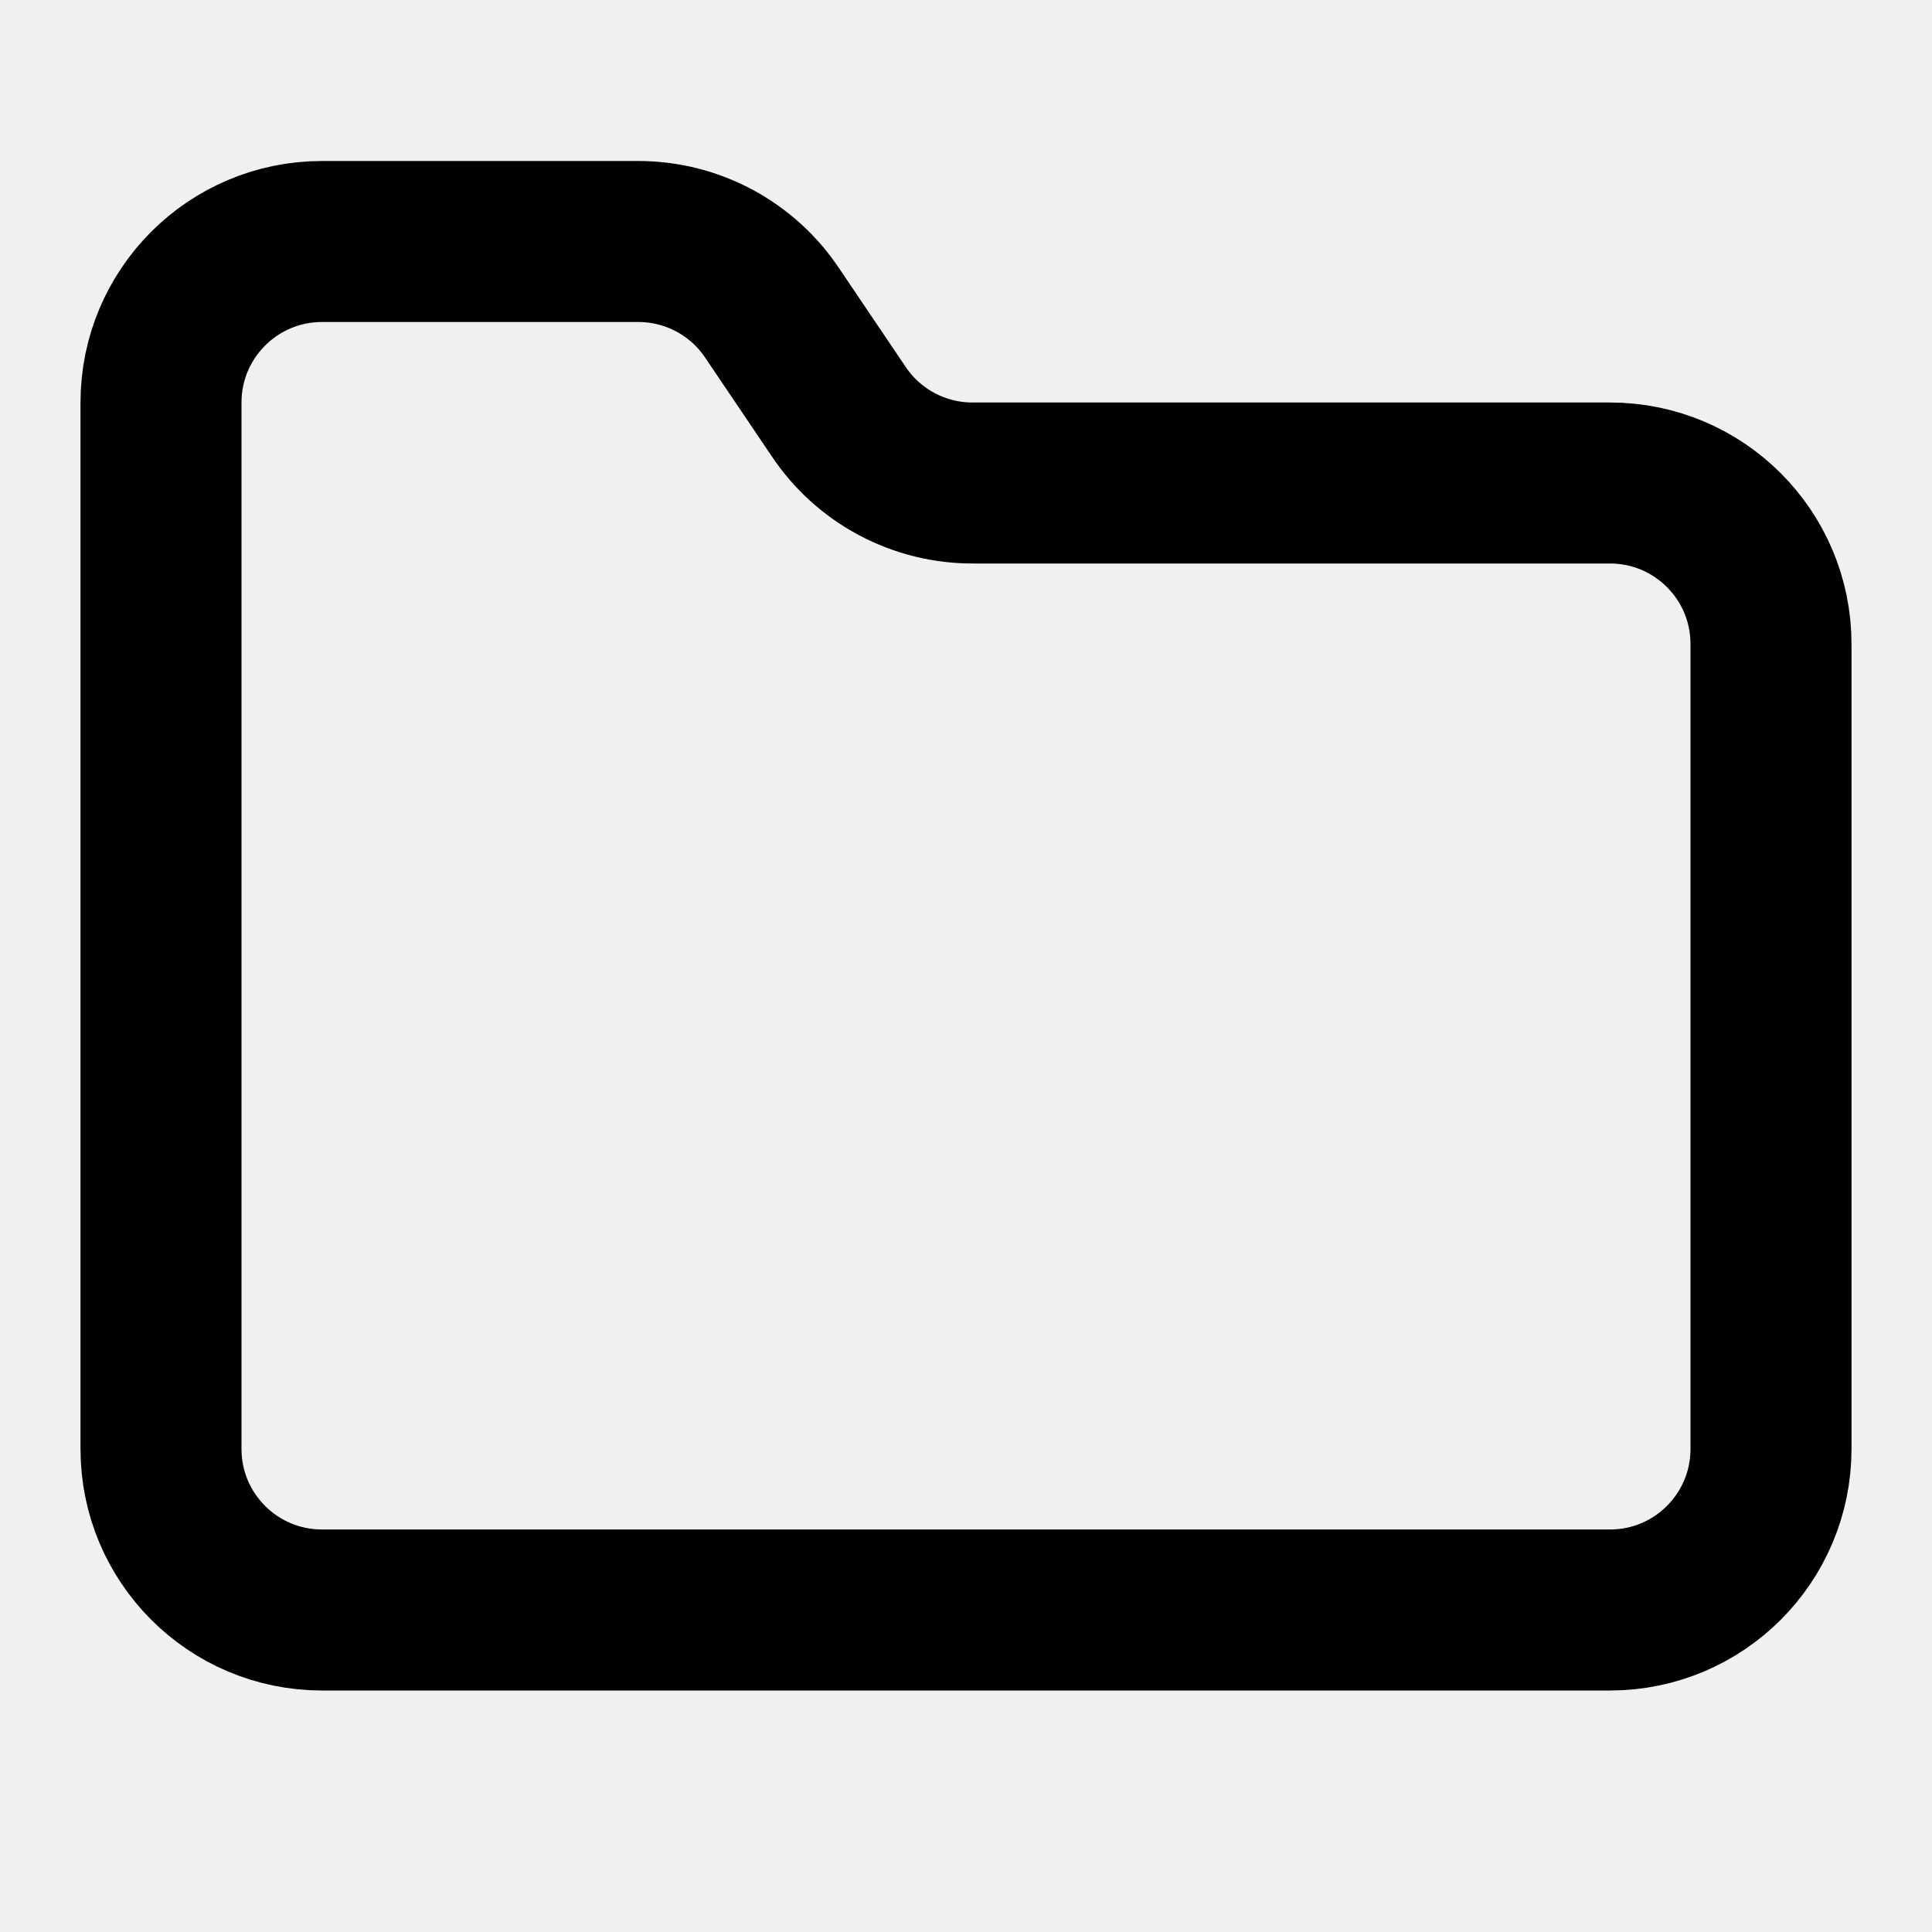
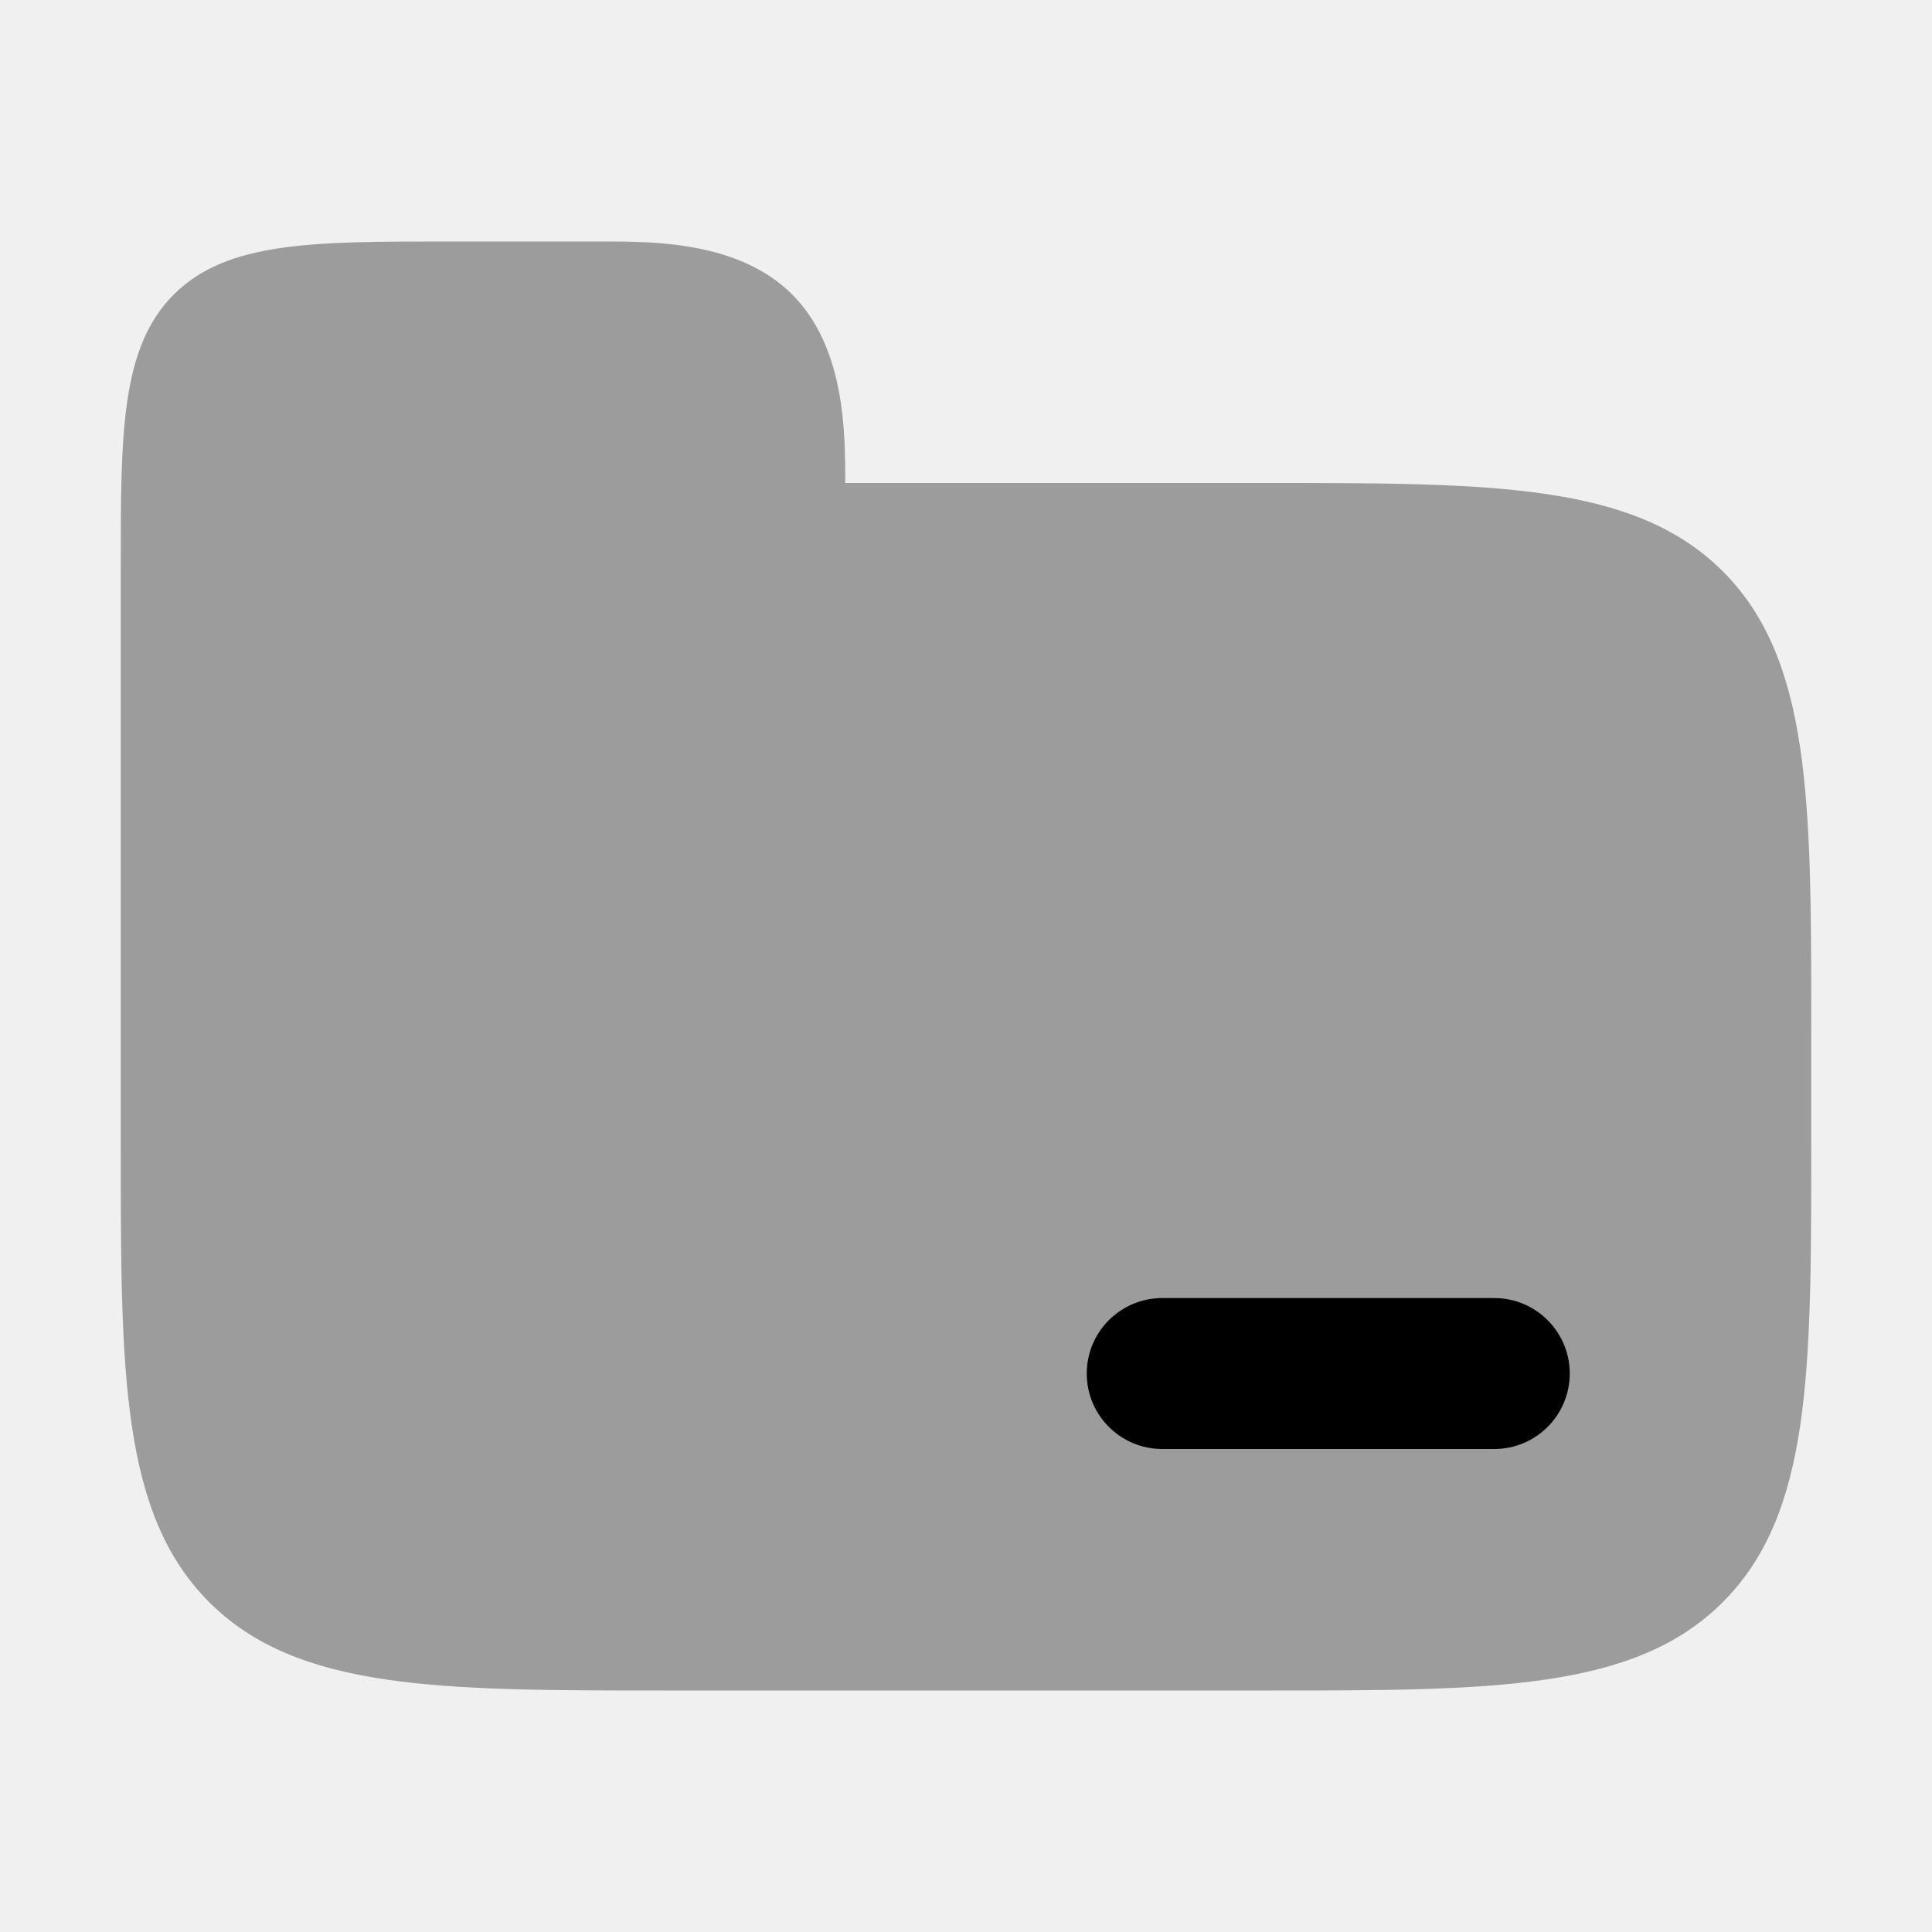
- <svg xmlns="http://www.w3.org/2000/svg" class="lucide lucide-folder" width="24" height="24" viewBox="0 0 24 24" fill="none" stroke="currentColor" stroke-width="2" stroke-linecap="round" stroke-linejoin="round">
-   <path d="M20 20a2 2 0 0 0 2-2V8a2 2 0 0 0-2-2h-7.9a2 2 0 0 1-1.69-.9L9.6 3.9A2 2 0 0 0 7.93 3H4a2 2 0 0 0-2 2v13a2 2 0 0 0 2 2Z" />
+ <svg xmlns="http://www.w3.org/2000/svg" viewBox="0 0 16 16" width="24" height="24" fill="none">
+   <defs>
+     <mask id="folder-d-g1" maskUnits="userSpaceOnUse" x="-2" y="-2" width="20" height="20">
+       <rect x="-2" y="-2" width="20" height="20" fill="#fff" />
+       <g>
+         <path d="M1 4.7C1 3.586 1 2.879 1.439 2.439C1.879 2 2.586 2 3.7 2L5 2C5.415 2 6.121 2 6.561 2.439C7 2.879 7 3.586 7 4L7 4L10.5 4C12.357 4 13.536 4 14.268 4.732C15 5.464 15 6.643 15 8.5L15 9.5C15 11.357 15 12.536 14.268 13.268C13.536 14 12.357 14 10.5 14L5.5 14C3.643 14 2.464 14 1.732 13.268C1 12.536 1 11.357 1 9.5Z" fill="#000" stroke="#000" stroke-width="2" stroke-linejoin="round" />
+       </g>
+     </mask>
+   </defs>
+   <g>
+     <g mask="url(#folder-d-g1)">
+       <g>
+         <path d="M6.5 8.2C6.5 7.085 6.5 6.379 6.939 5.939C7.379 5.5 8.085 5.5 9.2 5.5L10.3 5.5C11.415 5.5 12.121 5.5 12.561 5.939C13 6.379 13 7.085 13 8.2L13 9.3C13 10.415 13 11.121 12.561 11.561C12.121 12 11.415 12 10.3 12L9.2 12C8.085 12 7.379 12 6.939 11.561C6.5 11.121 6.5 10.415 6.5 9.3Z" fill="currentColor" />
+       </g>
+     </g>
+     <g>
+       <path d="M1 4.7C1 3.586 1 2.879 1.439 2.439C1.879 2 2.586 2 3.7 2L5 2C5.415 2 6.121 2 6.561 2.439C7 2.879 7 3.586 7 4L7 4L10.5 4C12.357 4 13.536 4 14.268 4.732C15 5.464 15 6.643 15 8.5L15 9.5C15 11.357 15 12.536 14.268 13.268C13.536 14 12.357 14 10.5 14L5.5 14C3.643 14 2.464 14 1.732 13.268C1 12.536 1 11.357 1 9.5Z" fill="currentColor" fill-opacity="0.35" />
+     </g>
+     <g>
+       <path d="M9 11.375C9 11.03 9.28 10.75 9.625 10.75L12.375 10.75C12.72 10.75 13 11.03 13 11.375L13 11.375C13 11.72 12.72 12 12.375 12L9.625 12C9.28 12 9 11.72 9 11.375Z" fill="currentColor" />
+     </g>
+   </g>
</svg>
